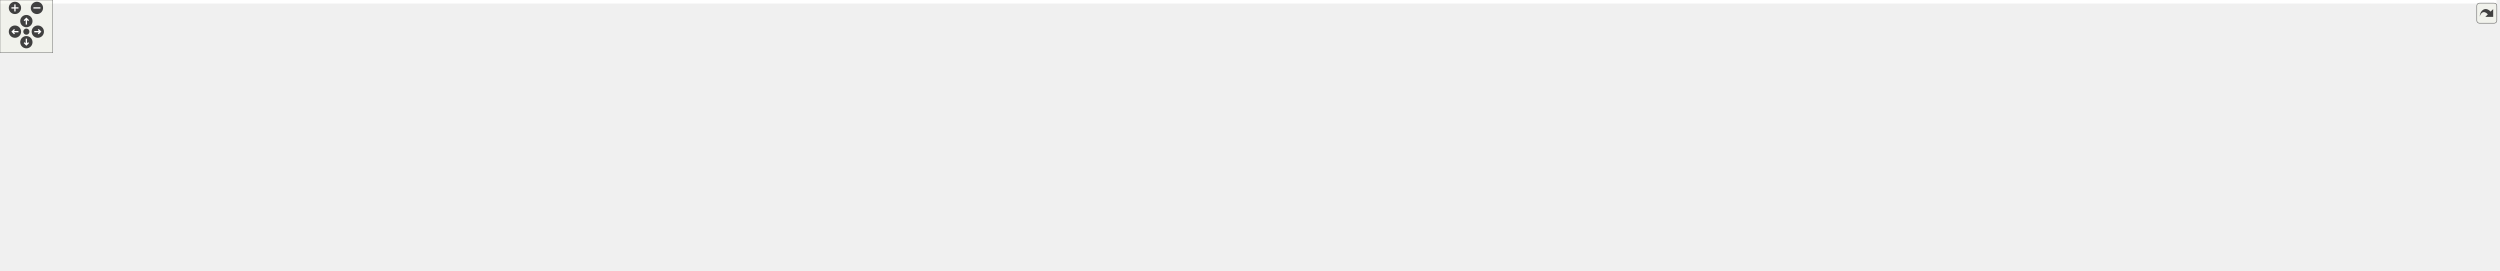
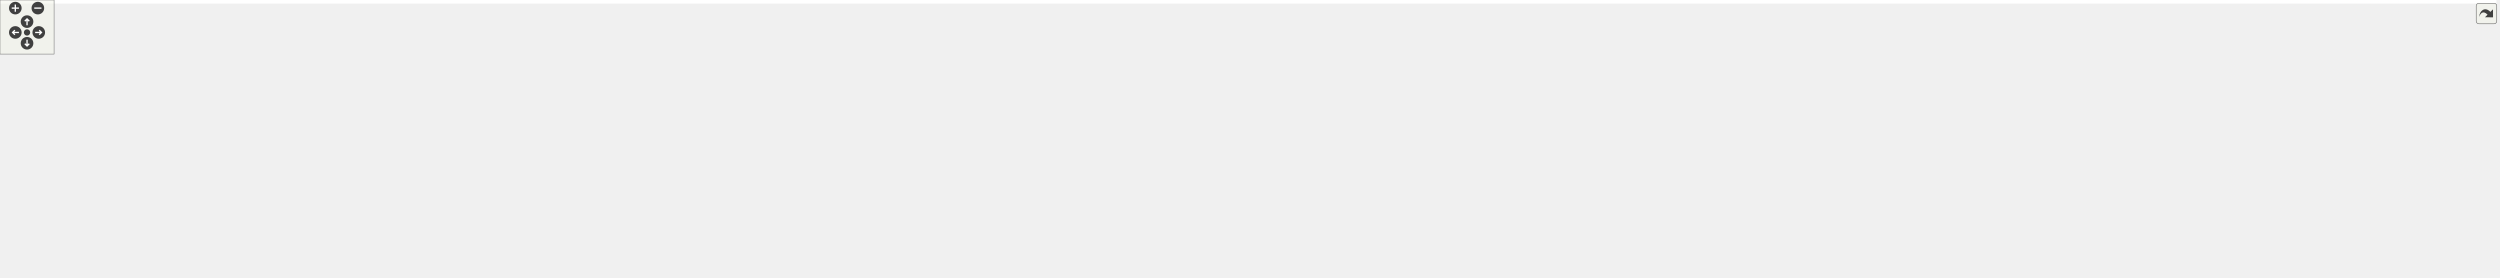
<svg xmlns="http://www.w3.org/2000/svg" xmlns:xlink="http://www.w3.org/1999/xlink" id="main" version="1.1" xml:space="preserve">
  <style type="text/css">
.edge:hover path { stroke: red; }
.edge:hover polygon { stroke: red; fill: red; }
</style>
  <defs>
    <circle id="rim" cx="0" cy="0" r="7" />
    <circle id="rim2" cx="0" cy="0" r="3.5" />
    <g id="zoomPlus">
      <use xlink:href="#rim" fill="#404040">
        <set attributeName="fill" to="#808080" begin="zoomplus.mouseover" end="zoomplus.mouseout" />
      </use>
      <path d="M-4,0h8M0,-4v8" fill="none" stroke="white" stroke-width="1.5" pointer-events="none" />
    </g>
    <g id="zoomMin">
      <use xlink:href="#rim" fill="#404040">
        <set attributeName="fill" to="#808080" begin="zoomminus.mouseover" end="zoomminus.mouseout" />
      </use>
      <path d="M-4,0h8" fill="none" stroke="white" stroke-width="1.5" pointer-events="none" />
    </g>
    <g id="dirArrow">
      <path fill="none" stroke="white" stroke-width="1.5" d="M0,-3.0v7 M-2.5,-0.5L0,-3.0L2.5,-0.5" />
    </g>
    <g id="resetDef">
      <use xlink:href="#rim2" fill="#404040">
        <set attributeName="fill" to="#808080" begin="reset.mouseover" end="reset.mouseout" />
      </use>
    </g>
  </defs>
  <svg id="graph" class="graph">
    <g id="viewport">
-       <polygon fill="white" stroke="none" points="-4,4 -4,-248 2840,-248 2840,4 -4,4" />
+       <polygon fill="white" stroke="none" points="-4,4 -4,-248 2769.79,-248 2769.79,4 -4,4" />
      <g id="node1" class="node">
-         <polygon fill="#bfbfbf" stroke="black" points="1361.5,-224.5 1361.5,-243.5 1458.5,-243.5 1458.5,-224.5 1361.5,-224.5" />
-         <text text-anchor="middle" x="1410" y="-231.5" font-family="Helvetica,sans-Serif" font-size="10.00">torcobservable.h</text>
+         <polygon fill="#bfbfbf" stroke="black" points="1468.5,-224.5 1468.5,-243.5 1565.5,-243.5 1565.5,-224.5 1468.5,-224.5" />
+         <text text-anchor="middle" x="1517" y="-231.5" font-family="Helvetica,sans-Serif" font-size="10.00">torcobservable.h</text>
      </g>
      <g id="node2" class="node">
        <g id="a_node2">
          <a xlink:href="../../dd/dbd/torclocalcontext_8h.html" target="_top" xlink:title="torclocalcontext.h">
-             <polygon fill="white" stroke="black" points="1298,-168.5 1298,-187.5 1400,-187.5 1400,-168.5 1298,-168.5" />
-             <text text-anchor="middle" x="1349" y="-175.5" font-family="Helvetica,sans-Serif" font-size="10.00">torclocalcontext.h</text>
+             <polygon fill="white" stroke="black" points="1405,-168.5 1405,-187.5 1507,-187.5 1507,-168.5 1405,-168.5" />
+             <text text-anchor="middle" x="1456" y="-175.5" font-family="Helvetica,sans-Serif" font-size="10.00">torclocalcontext.h</text>
          </a>
        </g>
      </g>
      <g id="edge1" class="edge">
-         <path fill="none" stroke="midnightblue" d="M1392.53,-217.537C1381.66,-207.909 1368.06,-195.869 1358.98,-187.834" />
-         <polygon fill="midnightblue" stroke="midnightblue" points="1390.39,-220.316 1400.2,-224.324 1395.03,-215.075 1390.39,-220.316" />
+         <path fill="none" stroke="midnightblue" d="M1499.53,-217.537C1488.66,-207.909 1475.06,-195.869 1465.98,-187.834" />
+         <polygon fill="midnightblue" stroke="midnightblue" points="1497.39,-220.316 1507.2,-224.324 1502.03,-215.075 1497.39,-220.316" />
      </g>
      <g id="node34" class="node">
        <g id="a_node34">
          <a xlink:href="../../d4/d74/torcobservable_8cpp.html" target="_top" xlink:title="torcobservable.cpp">
-             <polygon fill="white" stroke="black" points="1418,-168.5 1418,-187.5 1526,-187.5 1526,-168.5 1418,-168.5" />
-             <text text-anchor="middle" x="1472" y="-175.5" font-family="Helvetica,sans-Serif" font-size="10.00">torcobservable.cpp</text>
-           </a>
-         </g>
-       </g>
-       <g id="edge38" class="edge">
-         <path fill="none" stroke="midnightblue" d="M1427.75,-217.537C1438.81,-207.909 1452.63,-195.869 1461.86,-187.834" />
-         <polygon fill="midnightblue" stroke="midnightblue" points="1425.2,-215.117 1419.96,-224.324 1429.8,-220.395 1425.2,-215.117" />
+             <polygon fill="white" stroke="black" points="1525,-168.5 1525,-187.5 1633,-187.5 1633,-168.5 1525,-168.5" />
+             <text text-anchor="middle" x="1579" y="-175.5" font-family="Helvetica,sans-Serif" font-size="10.00">torcobservable.cpp</text>
+           </a>
+         </g>
+       </g>
+       <g id="edge40" class="edge">
+         <path fill="none" stroke="midnightblue" d="M1534.75,-217.537C1545.81,-207.909 1559.63,-195.869 1568.86,-187.834" />
+         <polygon fill="midnightblue" stroke="midnightblue" points="1532.2,-215.117 1526.96,-224.324 1536.8,-220.395 1532.2,-215.117" />
      </g>
      <g id="node3" class="node">
        <g id="a_node3">
          <a xlink:href="../../d3/d4a/torctimercontrol_8cpp.html" target="_top" xlink:title="torctimercontrol.cpp">
            <polygon fill="white" stroke="black" points="0,-112.5 0,-131.5 114,-131.5 114,-112.5 0,-112.5" />
            <text text-anchor="middle" x="57" y="-119.5" font-family="Helvetica,sans-Serif" font-size="10.00">torctimercontrol.cpp</text>
          </a>
        </g>
      </g>
      <g id="edge2" class="edge">
-         <path fill="none" stroke="midnightblue" d="M1287.76,-176.89C1108.38,-176.108 568.724,-170.476 123,-132 120.12,-131.751 117.172,-131.465 114.199,-131.152" />
-         <polygon fill="midnightblue" stroke="midnightblue" points="1287.78,-180.39 1297.79,-176.93 1287.81,-173.39 1287.78,-180.39" />
+         <path fill="none" stroke="midnightblue" d="M1394.68,-177.147C1205.16,-177.125 612.082,-173.493 123,-132 120.119,-131.756 117.172,-131.473 114.198,-131.162" />
+         <polygon fill="midnightblue" stroke="midnightblue" points="1394.73,-180.647 1404.73,-177.144 1394.73,-173.647 1394.73,-180.647" />
      </g>
      <g id="node4" class="node">
        <g id="a_node4">
          <a xlink:href="../../da/dcd/torctransitioncontrol_8cpp.html" target="_top" xlink:title="torctransitioncontrol.cpp">
            <polygon fill="white" stroke="black" points="132,-112.5 132,-131.5 266,-131.5 266,-112.5 132,-112.5" />
            <text text-anchor="middle" x="199" y="-119.5" font-family="Helvetica,sans-Serif" font-size="10.00">torctransitioncontrol.cpp</text>
          </a>
        </g>
      </g>
      <g id="edge3" class="edge">
-         <path fill="none" stroke="midnightblue" d="M1287.43,-176.021C1122.99,-173.06 659.977,-162.449 276,-132 272.78,-131.745 269.487,-131.458 266.163,-131.148" />
-         <polygon fill="midnightblue" stroke="midnightblue" points="1287.76,-179.527 1297.82,-176.205 1287.88,-172.528 1287.76,-179.527" />
+         <path fill="none" stroke="midnightblue" d="M1394.95,-176.391C1220.17,-174.277 702.955,-165.439 275,-132 272.086,-131.772 269.111,-131.517 266.108,-131.241" />
+         <polygon fill="midnightblue" stroke="midnightblue" points="1394.94,-179.891 1404.98,-176.509 1395.02,-172.891 1394.94,-179.891" />
      </g>
      <g id="node5" class="node">
        <g id="a_node5">
          <a xlink:href="../../d0/ddb/torcsysteminput_8cpp.html" target="_top" xlink:title="torcsysteminput.cpp">
            <polygon fill="white" stroke="black" points="284.5,-112.5 284.5,-131.5 399.5,-131.5 399.5,-112.5 284.5,-112.5" />
            <text text-anchor="middle" x="342" y="-119.5" font-family="Helvetica,sans-Serif" font-size="10.00">torcsysteminput.cpp</text>
          </a>
        </g>
      </g>
      <g id="edge4" class="edge">
-         <path fill="none" stroke="midnightblue" d="M1287.56,-175.88C1137.33,-172.745 739.505,-162.053 409,-132 405.961,-131.724 402.848,-131.411 399.708,-131.071" />
-         <polygon fill="midnightblue" stroke="midnightblue" points="1287.88,-179.387 1297.95,-176.093 1288.02,-172.389 1287.88,-179.387" />
+         <path fill="none" stroke="midnightblue" d="M1394.74,-176.304C1233.23,-174.049 782.516,-165.045 409,-132 405.96,-131.731 402.847,-131.424 399.706,-131.089" />
+         <polygon fill="midnightblue" stroke="midnightblue" points="1394.91,-179.806 1404.96,-176.443 1395.01,-172.807 1394.91,-179.806" />
      </g>
      <g id="node6" class="node">
        <g id="a_node6">
          <a xlink:href="../../d1/d5d/torcsystemnotification_8h.html" target="_top" xlink:title="torcsystemnotification.h">
            <polygon fill="white" stroke="black" points="418,-112.5 418,-131.5 550,-131.5 550,-112.5 418,-112.5" />
            <text text-anchor="middle" x="484" y="-119.5" font-family="Helvetica,sans-Serif" font-size="10.00">torcsystemnotification.h</text>
          </a>
        </g>
      </g>
      <g id="edge5" class="edge">
-         <path fill="none" stroke="midnightblue" d="M1287.31,-174.761C1154.25,-169.651 830.473,-155.706 560,-132 556.823,-131.722 553.574,-131.416 550.295,-131.092" />
-         <polygon fill="midnightblue" stroke="midnightblue" points="1287.56,-178.273 1297.69,-175.157 1287.83,-171.278 1287.56,-178.273" />
+         <path fill="none" stroke="midnightblue" d="M1394.79,-175.392C1249.53,-171.257 872.689,-158.657 559,-132 556.125,-131.756 553.191,-131.487 550.228,-131.2" />
+         <polygon fill="midnightblue" stroke="midnightblue" points="1394.75,-178.892 1404.84,-175.675 1394.95,-171.895 1394.75,-178.892" />
      </g>
      <g id="node8" class="node">
        <g id="a_node8">
          <a xlink:href="../../d6/d7a/server_2main_8cpp.html" target="_top" xlink:title="main.cpp">
            <polygon fill="white" stroke="black" points="568.5,-112.5 568.5,-131.5 629.5,-131.5 629.5,-112.5 568.5,-112.5" />
            <text text-anchor="middle" x="599" y="-119.5" font-family="Helvetica,sans-Serif" font-size="10.00">main.cpp</text>
          </a>
        </g>
      </g>
      <g id="edge7" class="edge">
-         <path fill="none" stroke="midnightblue" d="M1287.92,-176.371C1164.62,-174.39 877.434,-166.161 639,-132 636.041,-131.576 632.976,-131.049 629.919,-130.464" />
-         <polygon fill="midnightblue" stroke="midnightblue" points="1287.87,-179.871 1297.92,-176.524 1287.98,-172.872 1287.87,-179.871" />
+         <path fill="none" stroke="midnightblue" d="M1394.71,-177.213C1258.13,-176.905 918.664,-171.803 638,-132 635.248,-131.61 632.404,-131.122 629.564,-130.576" />
+         <polygon fill="midnightblue" stroke="midnightblue" points="1394.96,-180.713 1404.97,-177.228 1394.97,-173.713 1394.96,-180.713" />
      </g>
      <g id="node9" class="node">
        <g id="a_node9">
          <a xlink:href="../../d1/d81/torccentral_8cpp.html" target="_top" xlink:title="torccentral.cpp">
            <polygon fill="white" stroke="black" points="647.5,-112.5 647.5,-131.5 736.5,-131.5 736.5,-112.5 647.5,-112.5" />
            <text text-anchor="middle" x="692" y="-119.5" font-family="Helvetica,sans-Serif" font-size="10.00">torccentral.cpp</text>
          </a>
        </g>
      </g>
      <g id="edge8" class="edge">
-         <path fill="none" stroke="midnightblue" d="M1287.45,-174.252C1178.15,-168.962 943.142,-155.735 746,-132 742.98,-131.636 739.872,-131.223 736.744,-130.778" />
-         <polygon fill="midnightblue" stroke="midnightblue" points="1287.47,-177.757 1297.62,-174.74 1287.8,-170.765 1287.47,-177.757" />
+         <path fill="none" stroke="midnightblue" d="M1394.97,-175.297C1271.76,-171.381 984.594,-159.847 745,-132 742.311,-131.688 739.552,-131.33 736.772,-130.943" />
+         <polygon fill="midnightblue" stroke="midnightblue" points="1394.87,-178.795 1404.97,-175.609 1395.08,-171.798 1394.87,-178.795" />
      </g>
      <g id="node10" class="node">
        <g id="a_node10">
          <a xlink:href="../../d6/ddf/torcxsdtest_8cpp.html" target="_top" xlink:title="torcxsdtest.cpp">
            <polygon fill="white" stroke="black" points="754.5,-112.5 754.5,-131.5 845.5,-131.5 845.5,-112.5 754.5,-112.5" />
            <text text-anchor="middle" x="800" y="-119.5" font-family="Helvetica,sans-Serif" font-size="10.00">torcxsdtest.cpp</text>
          </a>
        </g>
      </g>
      <g id="edge9" class="edge">
-         <path fill="none" stroke="midnightblue" d="M1287.53,-172.817C1193.94,-166.129 1010.22,-151.744 855,-132 851.929,-131.609 848.766,-131.176 845.582,-130.716" />
-         <polygon fill="midnightblue" stroke="midnightblue" points="1287.44,-176.32 1297.67,-173.537 1287.94,-169.337 1287.44,-176.32" />
+         <path fill="none" stroke="midnightblue" d="M1394.66,-174.182C1285.74,-168.783 1051.52,-155.391 855,-132 851.926,-131.634 848.76,-131.219 845.575,-130.773" />
+         <polygon fill="midnightblue" stroke="midnightblue" points="1394.64,-177.685 1404.8,-174.68 1394.98,-170.694 1394.64,-177.685" />
      </g>
      <g id="node11" class="node">
        <g id="a_node11">
          <a xlink:href="../../dd/dbf/testtorclocalcontext_8cpp.html" target="_top" xlink:title="testtorclocalcontext.cpp">
            <polygon fill="white" stroke="black" points="864,-112.5 864,-131.5 996,-131.5 996,-112.5 864,-112.5" />
            <text text-anchor="middle" x="930" y="-119.5" font-family="Helvetica,sans-Serif" font-size="10.00">testtorclocalcontext.cpp</text>
          </a>
        </g>
      </g>
      <g id="edge10" class="edge">
-         <path fill="none" stroke="midnightblue" d="M1287.49,-169.073C1209.71,-159.048 1076.3,-141.855 996.305,-131.545" />
-         <polygon fill="midnightblue" stroke="midnightblue" points="1287.26,-172.572 1297.62,-170.379 1288.15,-165.629 1287.26,-172.572" />
+         <path fill="none" stroke="midnightblue" d="M1394.7,-171.04C1308.71,-162.627 1147.38,-146.658 1010,-132 1005.55,-131.526 1000.97,-131.029 996.348,-130.523" />
+         <polygon fill="midnightblue" stroke="midnightblue" points="1394.52,-174.538 1404.81,-172.028 1395.2,-167.571 1394.52,-174.538" />
      </g>
      <g id="node12" class="node">
        <g id="a_node12">
          <a xlink:href="../../de/dc5/torchttpserver_8cpp.html" target="_top" xlink:title="torchttpserver.cpp">
-             <polygon fill="white" stroke="black" points="972,-0.5 972,-19.5 1076,-19.5 1076,-0.5 972,-0.5" />
-             <text text-anchor="middle" x="1024" y="-7.5" font-family="Helvetica,sans-Serif" font-size="10.00">torchttpserver.cpp</text>
+             <polygon fill="white" stroke="black" points="1661,-0.5 1661,-19.5 1765,-19.5 1765,-0.5 1661,-0.5" />
+             <text text-anchor="middle" x="1713" y="-7.5" font-family="Helvetica,sans-Serif" font-size="10.00">torchttpserver.cpp</text>
          </a>
        </g>
      </g>
      <g id="edge11" class="edge">
-         <path fill="none" stroke="midnightblue" d="M1287.46,-174.23C1215.34,-169.789 1101.52,-158.676 1069,-132 1033.3,-102.716 1025.92,-42.211 1024.39,-19.693" />
-         <polygon fill="midnightblue" stroke="midnightblue" points="1287.6,-177.744 1297.79,-174.838 1288.01,-170.756 1287.6,-177.744" />
+         <path fill="none" stroke="midnightblue" d="M1394.69,-176.245C1275.78,-173.66 1029.04,-162.254 1072,-112 1147.94,-23.152 1521.9,-11.979 1660.87,-10.935" />
+         <polygon fill="midnightblue" stroke="midnightblue" points="1394.69,-179.745 1404.76,-176.449 1394.83,-172.747 1394.69,-179.745" />
      </g>
      <g id="node13" class="node">
        <g id="a_node13">
          <a xlink:href="../../da/d1a/torchttpservices_8cpp.html" target="_top" xlink:title="torchttpservices.cpp">
-             <polygon fill="white" stroke="black" points="1362,-112.5 1362,-131.5 1476,-131.5 1476,-112.5 1362,-112.5" />
-             <text text-anchor="middle" x="1419" y="-119.5" font-family="Helvetica,sans-Serif" font-size="10.00">torchttpservices.cpp</text>
+             <polygon fill="white" stroke="black" points="1437,-56.5 1437,-75.5 1551,-75.5 1551,-56.5 1437,-56.5" />
+             <text text-anchor="middle" x="1494" y="-63.5" font-family="Helvetica,sans-Serif" font-size="10.00">torchttpservices.cpp</text>
          </a>
        </g>
      </g>
      <g id="edge12" class="edge">
-         <path fill="none" stroke="midnightblue" d="M1368.31,-162.101C1380.91,-152.382 1396.93,-140.027 1407.55,-131.834" />
-         <polygon fill="midnightblue" stroke="midnightblue" points="1366.03,-159.445 1360.25,-168.324 1370.3,-164.987 1366.03,-159.445" />
+         <path fill="none" stroke="midnightblue" d="M1394.71,-175.849C1277.76,-172.552 1038.01,-159.925 1081,-112 1104.33,-85.993 1328.91,-73.576 1436.75,-69.075" />
+         <polygon fill="midnightblue" stroke="midnightblue" points="1394.86,-179.354 1404.95,-176.123 1395.05,-172.357 1394.86,-179.354" />
      </g>
      <g id="node14" class="node">
        <g id="a_node14">
          <a xlink:href="../../df/d2a/torcpowerosx_8cpp.html" target="_top" xlink:title="torcpowerosx.cpp">
-             <polygon fill="white" stroke="black" points="1494.5,-112.5 1494.5,-131.5 1595.5,-131.5 1595.5,-112.5 1494.5,-112.5" />
-             <text text-anchor="middle" x="1545" y="-119.5" font-family="Helvetica,sans-Serif" font-size="10.00">torcpowerosx.cpp</text>
+             <polygon fill="white" stroke="black" points="1090.5,-112.5 1090.5,-131.5 1191.5,-131.5 1191.5,-112.5 1090.5,-112.5" />
+             <text text-anchor="middle" x="1141" y="-119.5" font-family="Helvetica,sans-Serif" font-size="10.00">torcpowerosx.cpp</text>
          </a>
        </g>
      </g>
      <g id="edge13" class="edge">
-         <path fill="none" stroke="midnightblue" d="M1390.02,-165.699C1427.01,-155.507 1480.6,-140.743 1514.09,-131.516" />
-         <polygon fill="midnightblue" stroke="midnightblue" points="1388.77,-162.413 1380.06,-168.444 1390.63,-169.162 1388.77,-162.413" />
+         <path fill="none" stroke="midnightblue" d="M1396.08,-166.727C1336.55,-156.523 1246.34,-141.058 1190.68,-131.516" />
+         <polygon fill="midnightblue" stroke="midnightblue" points="1395.64,-170.203 1406.09,-168.444 1396.82,-163.304 1395.64,-170.203" />
      </g>
      <g id="node15" class="node">
        <g id="a_node15">
          <a xlink:href="../../d7/d74/torcrunlooposx_8cpp.html" target="_top" xlink:title="torcrunlooposx.cpp">
-             <polygon fill="white" stroke="black" points="1614,-112.5 1614,-131.5 1722,-131.5 1722,-112.5 1614,-112.5" />
-             <text text-anchor="middle" x="1668" y="-119.5" font-family="Helvetica,sans-Serif" font-size="10.00">torcrunlooposx.cpp</text>
+             <polygon fill="white" stroke="black" points="1210,-112.5 1210,-131.5 1318,-131.5 1318,-112.5 1210,-112.5" />
+             <text text-anchor="middle" x="1264" y="-119.5" font-family="Helvetica,sans-Serif" font-size="10.00">torcrunlooposx.cpp</text>
          </a>
        </g>
      </g>
      <g id="edge14" class="edge">
-         <path fill="none" stroke="midnightblue" d="M1409.68,-166.727C1469.97,-156.523 1561.32,-141.058 1617.69,-131.516" />
-         <polygon fill="midnightblue" stroke="midnightblue" points="1408.82,-163.324 1399.55,-168.444 1409.99,-170.225 1408.82,-163.324" />
+         <path fill="none" stroke="midnightblue" d="M1415.82,-165.699C1379.58,-155.507 1327.09,-140.743 1294.28,-131.516" />
+         <polygon fill="midnightblue" stroke="midnightblue" points="1415,-169.105 1425.58,-168.444 1416.9,-162.367 1415,-169.105" />
      </g>
      <g id="node16" class="node">
        <g id="a_node16">
          <a xlink:href="../../d5/d95/torcadminthread_8cpp.html" target="_top" xlink:title="torcadminthread.cpp">
-             <polygon fill="white" stroke="black" points="1740.5,-112.5 1740.5,-131.5 1857.5,-131.5 1857.5,-112.5 1740.5,-112.5" />
-             <text text-anchor="middle" x="1799" y="-119.5" font-family="Helvetica,sans-Serif" font-size="10.00">torcadminthread.cpp</text>
+             <polygon fill="white" stroke="black" points="1336.5,-112.5 1336.5,-131.5 1453.5,-131.5 1453.5,-112.5 1336.5,-112.5" />
+             <text text-anchor="middle" x="1395" y="-119.5" font-family="Helvetica,sans-Serif" font-size="10.00">torcadminthread.cpp</text>
          </a>
        </g>
      </g>
      <g id="edge15" class="edge">
-         <path fill="none" stroke="midnightblue" d="M1410.1,-167.899C1553.47,-149.313 1591.27,-149.056 1731,-132 1734.07,-131.625 1737.22,-131.233 1740.4,-130.832" />
-         <polygon fill="midnightblue" stroke="midnightblue" points="1409.51,-164.446 1400.04,-169.21 1410.41,-171.388 1409.51,-164.446" />
+         <path fill="none" stroke="midnightblue" d="M1438.53,-161.537C1427.66,-151.909 1414.06,-139.869 1404.98,-131.834" />
+         <polygon fill="midnightblue" stroke="midnightblue" points="1436.39,-164.316 1446.2,-168.324 1441.03,-159.075 1436.39,-164.316" />
      </g>
      <g id="node17" class="node">
        <g id="a_node17">
          <a xlink:href="../../dc/d96/torcbonjour_8cpp.html" target="_top" xlink:title="torcbonjour.cpp">
-             <polygon fill="white" stroke="black" points="1875.5,-112.5 1875.5,-131.5 1966.5,-131.5 1966.5,-112.5 1875.5,-112.5" />
-             <text text-anchor="middle" x="1921" y="-119.5" font-family="Helvetica,sans-Serif" font-size="10.00">torcbonjour.cpp</text>
+             <polygon fill="white" stroke="black" points="1471.5,-112.5 1471.5,-131.5 1562.5,-131.5 1562.5,-112.5 1471.5,-112.5" />
+             <text text-anchor="middle" x="1517" y="-119.5" font-family="Helvetica,sans-Serif" font-size="10.00">torcbonjour.cpp</text>
          </a>
        </g>
      </g>
      <g id="edge16" class="edge">
-         <path fill="none" stroke="midnightblue" d="M1410.15,-167.951C1613.6,-145.217 1667.59,-156.407 1867,-132 1869.74,-131.665 1872.54,-131.291 1875.38,-130.89" />
-         <polygon fill="midnightblue" stroke="midnightblue" points="1409.57,-164.493 1400.03,-169.095 1410.36,-171.449 1409.57,-164.493" />
+         <path fill="none" stroke="midnightblue" d="M1473.47,-161.537C1484.34,-151.909 1497.94,-139.869 1507.02,-131.834" />
+         <polygon fill="midnightblue" stroke="midnightblue" points="1470.97,-159.075 1465.8,-168.324 1475.61,-164.316 1470.97,-159.075" />
      </g>
      <g id="node18" class="node">
        <g id="a_node18">
          <a xlink:href="../../d3/df3/torclanguage_8cpp.html" target="_top" xlink:title="torclanguage.cpp">
-             <polygon fill="white" stroke="black" points="1985,-112.5 1985,-131.5 2085,-131.5 2085,-112.5 1985,-112.5" />
-             <text text-anchor="middle" x="2035" y="-119.5" font-family="Helvetica,sans-Serif" font-size="10.00">torclanguage.cpp</text>
+             <polygon fill="white" stroke="black" points="1581,-112.5 1581,-131.5 1681,-131.5 1681,-112.5 1581,-112.5" />
+             <text text-anchor="middle" x="1631" y="-119.5" font-family="Helvetica,sans-Serif" font-size="10.00">torclanguage.cpp</text>
          </a>
        </g>
      </g>
      <g id="edge17" class="edge">
-         <path fill="none" stroke="midnightblue" d="M1410.21,-167.967C1661.83,-141.709 1728.26,-158.708 1976,-132 1978.88,-131.689 1981.84,-131.338 1984.83,-130.961" />
-         <polygon fill="midnightblue" stroke="midnightblue" points="1409.6,-164.512 1400.02,-169.043 1410.34,-171.473 1409.6,-164.512" />
+         <path fill="none" stroke="midnightblue" d="M1493.47,-165.436C1526.47,-155.255 1573.76,-140.664 1603.4,-131.516" />
+         <polygon fill="midnightblue" stroke="midnightblue" points="1492.25,-162.151 1483.73,-168.444 1494.32,-168.839 1492.25,-162.151" />
      </g>
      <g id="node19" class="node">
        <g id="a_node19">
          <a xlink:href="../../da/d67/torclocalcontext_8cpp.html" target="_top" xlink:title="torclocalcontext.cpp">
-             <polygon fill="white" stroke="black" points="2103.5,-112.5 2103.5,-131.5 2216.5,-131.5 2216.5,-112.5 2103.5,-112.5" />
-             <text text-anchor="middle" x="2160" y="-119.5" font-family="Helvetica,sans-Serif" font-size="10.00">torclocalcontext.cpp</text>
+             <polygon fill="white" stroke="black" points="1699.5,-112.5 1699.5,-131.5 1812.5,-131.5 1812.5,-112.5 1699.5,-112.5" />
+             <text text-anchor="middle" x="1756" y="-119.5" font-family="Helvetica,sans-Serif" font-size="10.00">torclocalcontext.cpp</text>
          </a>
        </g>
      </g>
      <g id="edge18" class="edge">
-         <path fill="none" stroke="midnightblue" d="M1410,-168.004C1714.03,-137.846 1793.74,-160.313 2094,-132 2096.99,-131.718 2100.06,-131.4 2103.15,-131.057" />
-         <polygon fill="midnightblue" stroke="midnightblue" points="1409.62,-164.525 1400.02,-169.005 1410.32,-171.49 1409.62,-164.525" />
+         <path fill="none" stroke="midnightblue" d="M1513.42,-166.664C1570.12,-156.459 1655.79,-141.039 1708.69,-131.516" />
+         <polygon fill="midnightblue" stroke="midnightblue" points="1512.76,-163.227 1503.54,-168.444 1514,-170.117 1512.76,-163.227" />
      </g>
      <g id="node20" class="node">
        <g id="a_node20">
          <a xlink:href="../../da/d9c/torcnetwork_8cpp.html" target="_top" xlink:title="torcnetwork.cpp">
-             <polygon fill="white" stroke="black" points="2234.5,-112.5 2234.5,-131.5 2327.5,-131.5 2327.5,-112.5 2234.5,-112.5" />
-             <text text-anchor="middle" x="2281" y="-119.5" font-family="Helvetica,sans-Serif" font-size="10.00">torcnetwork.cpp</text>
+             <polygon fill="white" stroke="black" points="1830.5,-112.5 1830.5,-131.5 1923.5,-131.5 1923.5,-112.5 1830.5,-112.5" />
+             <text text-anchor="middle" x="1877" y="-119.5" font-family="Helvetica,sans-Serif" font-size="10.00">torcnetwork.cpp</text>
          </a>
        </g>
      </g>
      <g id="edge19" class="edge">
-         <path fill="none" stroke="midnightblue" d="M1410,-168.018C1772.49,-133.646 1867.73,-169.075 2226,-132 2228.69,-131.721 2231.46,-131.396 2234.24,-131.037" />
-         <polygon fill="midnightblue" stroke="midnightblue" points="1409.64,-164.536 1400.02,-168.975 1410.31,-171.504 1409.64,-164.536" />
+         <path fill="none" stroke="midnightblue" d="M1517.04,-167.9C1653.41,-149.887 1689.57,-150.615 1822,-132 1824.68,-131.623 1827.44,-131.221 1830.21,-130.803" />
+         <polygon fill="midnightblue" stroke="midnightblue" points="1516.5,-164.442 1507.05,-169.23 1517.42,-171.38 1516.5,-164.442" />
      </g>
      <g id="node21" class="node">
        <g id="a_node21">
-           <a xlink:href="../../dd/d1e/torcupnp_8h.html" target="_top" xlink:title="torcupnp.h">
-             <polygon fill="white" stroke="black" points="1090,-112.5 1090,-131.5 1158,-131.5 1158,-112.5 1090,-112.5" />
-             <text text-anchor="middle" x="1124" y="-119.5" font-family="Helvetica,sans-Serif" font-size="10.00">torcupnp.h</text>
+           <a xlink:href="../../d5/d9a/torcnetworkedcontext_8h.html" target="_top" xlink:title="torcnetworkedcontext.h">
+             <polygon fill="white" stroke="black" points="1942,-112.5 1942,-131.5 2072,-131.5 2072,-112.5 1942,-112.5" />
+             <text text-anchor="middle" x="2007" y="-119.5" font-family="Helvetica,sans-Serif" font-size="10.00">torcnetworkedcontext.h</text>
          </a>
        </g>
      </g>
      <g id="edge20" class="edge">
-         <path fill="none" stroke="midnightblue" d="M1303.41,-166.059C1260.37,-155.728 1196.79,-140.47 1158.01,-131.163" />
-         <polygon fill="midnightblue" stroke="midnightblue" points="1302.81,-169.513 1313.35,-168.444 1304.44,-162.706 1302.81,-169.513" />
-       </g>
-       <g id="node23" class="node">
-         <g id="a_node23">
-           <a xlink:href="../../d9/de1/torcssdp_8cpp.html" target="_top" xlink:title="torcssdp.cpp">
-             <polygon fill="white" stroke="black" points="1094,-0.5 1094,-19.5 1172,-19.5 1172,-0.5 1094,-0.5" />
-             <text text-anchor="middle" x="1133" y="-7.5" font-family="Helvetica,sans-Serif" font-size="10.00">torcssdp.cpp</text>
-           </a>
-         </g>
-       </g>
-       <g id="edge36" class="edge">
-         <path fill="none" stroke="midnightblue" d="M1287.82,-175.562C1217.06,-172.456 1106.96,-162.681 1081,-132 1074.16,-123.92 1064.35,-94.207 1082,-56 1089.33,-40.136 1105.23,-27.574 1117.34,-19.799" />
-         <polygon fill="midnightblue" stroke="midnightblue" points="1287.82,-179.065 1297.96,-175.974 1288.11,-172.071 1287.82,-179.065" />
+         <path fill="none" stroke="midnightblue" d="M1517.11,-167.939C1702.44,-146.362 1751.23,-150.894 1933,-132 1935.83,-131.706 1938.72,-131.395 1941.64,-131.074" />
+         <polygon fill="midnightblue" stroke="midnightblue" points="1516.56,-164.48 1507.03,-169.122 1517.37,-171.432 1516.56,-164.48" />
+       </g>
+       <g id="node24" class="node">
+         <g id="a_node24">
+           <a xlink:href="../../d2/da7/torcpower_8cpp.html" target="_top" xlink:title="torcpower.cpp">
+             <polygon fill="white" stroke="black" points="2090.5,-112.5 2090.5,-131.5 2173.5,-131.5 2173.5,-112.5 2090.5,-112.5" />
+             <text text-anchor="middle" x="2132" y="-119.5" font-family="Helvetica,sans-Serif" font-size="10.00">torcpower.cpp</text>
+           </a>
+         </g>
+       </g>
+       <g id="edge23" class="edge">
+         <path fill="none" stroke="midnightblue" d="M1517.18,-167.972C1767.95,-141.847 1834.46,-161.516 2081,-132 2084.04,-131.637 2087.16,-131.211 2090.31,-130.746" />
+         <polygon fill="midnightblue" stroke="midnightblue" points="1516.6,-164.513 1507.03,-169.044 1517.34,-171.474 1516.6,-164.513" />
+       </g>
+       <g id="node25" class="node">
+         <g id="a_node25">
+           <a xlink:href="../../d8/d8c/torcqthread_8cpp.html" target="_top" xlink:title="torcqthread.cpp">
+             <polygon fill="white" stroke="black" points="2191.5,-112.5 2191.5,-131.5 2284.5,-131.5 2284.5,-112.5 2191.5,-112.5" />
+             <text text-anchor="middle" x="2238" y="-119.5" font-family="Helvetica,sans-Serif" font-size="10.00">torcqthread.cpp</text>
+           </a>
+         </g>
+       </g>
+       <g id="edge24" class="edge">
+         <path fill="none" stroke="midnightblue" d="M1517.19,-167.985C1813.1,-138.525 1891.17,-163.658 2183,-132 2185.69,-131.708 2188.46,-131.372 2191.24,-131.005" />
+         <polygon fill="midnightblue" stroke="midnightblue" points="1516.62,-164.524 1507.02,-169.01 1517.32,-171.489 1516.62,-164.524" />
      </g>
      <g id="node26" class="node">
        <g id="a_node26">
-           <a xlink:href="../../d9/db2/torcupnpcontent_8cpp.html" target="_top" xlink:title="torcupnpcontent.cpp">
-             <polygon fill="white" stroke="black" points="1312,-56.5 1312,-75.5 1428,-75.5 1428,-56.5 1312,-56.5" />
-             <text text-anchor="middle" x="1370" y="-63.5" font-family="Helvetica,sans-Serif" font-size="10.00">torcupnpcontent.cpp</text>
-           </a>
-         </g>
-       </g>
-       <g id="edge37" class="edge">
-         <path fill="none" stroke="midnightblue" d="M1287.68,-170.454C1237.65,-162.553 1179.14,-145.852 1205,-112 1218.11,-94.834 1269.62,-82.644 1311.64,-75.32" />
-         <polygon fill="midnightblue" stroke="midnightblue" points="1287.47,-173.96 1297.87,-171.964 1288.49,-167.036 1287.47,-173.96" />
+           <a xlink:href="../../de/d3c/torcsetting_8cpp.html" target="_top" xlink:title="torcsetting.cpp">
+             <polygon fill="white" stroke="black" points="2302.5,-112.5 2302.5,-131.5 2391.5,-131.5 2391.5,-112.5 2302.5,-112.5" />
+             <text text-anchor="middle" x="2347" y="-119.5" font-family="Helvetica,sans-Serif" font-size="10.00">torcsetting.cpp</text>
+           </a>
+         </g>
+       </g>
+       <g id="edge25" class="edge">
+         <path fill="none" stroke="midnightblue" d="M1517.04,-168.011C1862.23,-134.937 1953.12,-168.691 2294,-132 2296.69,-131.71 2299.45,-131.371 2302.23,-130.996" />
+         <polygon fill="midnightblue" stroke="midnightblue" points="1516.63,-164.534 1507.02,-168.983 1517.31,-171.501 1516.63,-164.534" />
      </g>
      <g id="node27" class="node">
        <g id="a_node27">
-           <a xlink:href="../../d5/d9a/torcnetworkedcontext_8h.html" target="_top" xlink:title="torcnetworkedcontext.h">
-             <polygon fill="white" stroke="black" points="1214,-112.5 1214,-131.5 1344,-131.5 1344,-112.5 1214,-112.5" />
-             <text text-anchor="middle" x="1279" y="-119.5" font-family="Helvetica,sans-Serif" font-size="10.00">torcnetworkedcontext.h</text>
-           </a>
-         </g>
-       </g>
-       <g id="edge28" class="edge">
-         <path fill="none" stroke="midnightblue" d="M1329.69,-162.101C1317.09,-152.382 1301.07,-140.027 1290.45,-131.834" />
-         <polygon fill="midnightblue" stroke="midnightblue" points="1327.7,-164.987 1337.75,-168.324 1331.97,-159.445 1327.7,-164.987" />
+           <a xlink:href="../../d8/d51/torctime_8cpp.html" target="_top" xlink:title="torctime.cpp">
+             <polygon fill="white" stroke="black" points="2409.5,-112.5 2409.5,-131.5 2486.5,-131.5 2486.5,-112.5 2409.5,-112.5" />
+             <text text-anchor="middle" x="2448" y="-119.5" font-family="Helvetica,sans-Serif" font-size="10.00">torctime.cpp</text>
+           </a>
+         </g>
+       </g>
+       <g id="edge26" class="edge">
+         <path fill="none" stroke="midnightblue" d="M1517.23,-168.002C1909.66,-131.534 2013.28,-176.757 2401,-132 2403.72,-131.686 2406.53,-131.303 2409.34,-130.874" />
+         <polygon fill="midnightblue" stroke="midnightblue" points="1516.64,-164.542 1507.02,-168.964 1517.3,-171.511 1516.64,-164.542" />
+       </g>
+       <g id="node28" class="node">
+         <g id="a_node28">
+           <a xlink:href="../../d5/d2f/torcuser_8cpp.html" target="_top" xlink:title="torcuser.cpp">
+             <polygon fill="white" stroke="black" points="2505,-112.5 2505,-131.5 2581,-131.5 2581,-112.5 2505,-112.5" />
+             <text text-anchor="middle" x="2543" y="-119.5" font-family="Helvetica,sans-Serif" font-size="10.00">torcuser.cpp</text>
+           </a>
+         </g>
+       </g>
+       <g id="edge27" class="edge">
+         <path fill="none" stroke="midnightblue" d="M1517.02,-168.027C1951.7,-128.414 2066.21,-180.756 2496,-132 2498.89,-131.672 2501.87,-131.266 2504.86,-130.809" />
+         <polygon fill="midnightblue" stroke="midnightblue" points="1516.65,-164.546 1507.02,-168.95 1517.29,-171.517 1516.65,-164.546" />
      </g>
      <g id="node29" class="node">
        <g id="a_node29">
-           <a xlink:href="../../d2/da7/torcpower_8cpp.html" target="_top" xlink:title="torcpower.cpp">
-             <polygon fill="white" stroke="black" points="2345.5,-112.5 2345.5,-131.5 2428.5,-131.5 2428.5,-112.5 2345.5,-112.5" />
-             <text text-anchor="middle" x="2387" y="-119.5" font-family="Helvetica,sans-Serif" font-size="10.00">torcpower.cpp</text>
-           </a>
-         </g>
-       </g>
-       <g id="edge31" class="edge">
-         <path fill="none" stroke="midnightblue" d="M1410.11,-168.016C1821.68,-130.084 1929.98,-176.309 2337,-132 2339.72,-131.704 2342.51,-131.348 2345.32,-130.95" />
-         <polygon fill="midnightblue" stroke="midnightblue" points="1409.65,-164.543 1400.02,-168.957 1410.3,-171.513 1409.65,-164.543" />
+           <a xlink:href="../../d9/de1/torcssdp_8cpp.html" target="_top" xlink:title="torcssdp.cpp">
+             <polygon fill="white" stroke="black" points="2472,-0.5 2472,-19.5 2550,-19.5 2550,-0.5 2472,-0.5" />
+             <text text-anchor="middle" x="2511" y="-7.5" font-family="Helvetica,sans-Serif" font-size="10.00">torcssdp.cpp</text>
+           </a>
+         </g>
+       </g>
+       <g id="edge28" class="edge">
+         <path fill="none" stroke="midnightblue" d="M1517.09,-168.159C1686.1,-157.199 2576.2,-178.062 2696,-132 2731.91,-118.194 2745.84,-110.91 2762,-76 2765.73,-67.934 2767.7,-62.818 2762,-56 2735.44,-24.253 2613.75,-14.875 2550.08,-12.126" />
+         <polygon fill="midnightblue" stroke="midnightblue" points="1516.72,-164.677 1507.01,-168.928 1517.25,-171.657 1516.72,-164.677" />
      </g>
      <g id="node30" class="node">
        <g id="a_node30">
-           <a xlink:href="../../d8/d8c/torcqthread_8cpp.html" target="_top" xlink:title="torcqthread.cpp">
-             <polygon fill="white" stroke="black" points="2446.5,-112.5 2446.5,-131.5 2539.5,-131.5 2539.5,-112.5 2446.5,-112.5" />
-             <text text-anchor="middle" x="2493" y="-119.5" font-family="Helvetica,sans-Serif" font-size="10.00">torcqthread.cpp</text>
-           </a>
-         </g>
-       </g>
-       <g id="edge32" class="edge">
-         <path fill="none" stroke="midnightblue" d="M1410.17,-168.015C1866.43,-126.733 1985.94,-176.711 2438,-132 2440.7,-131.733 2443.46,-131.417 2446.25,-131.066" />
-         <polygon fill="midnightblue" stroke="midnightblue" points="1409.65,-164.547 1400.02,-168.944 1410.29,-171.518 1409.65,-164.547" />
-       </g>
-       <g id="node31" class="node">
-         <g id="a_node31">
-           <a xlink:href="../../de/d3c/torcsetting_8cpp.html" target="_top" xlink:title="torcsetting.cpp">
-             <polygon fill="white" stroke="black" points="2557.5,-112.5 2557.5,-131.5 2646.5,-131.5 2646.5,-112.5 2557.5,-112.5" />
-             <text text-anchor="middle" x="2602" y="-119.5" font-family="Helvetica,sans-Serif" font-size="10.00">torcsetting.cpp</text>
-           </a>
-         </g>
-       </g>
-       <g id="edge33" class="edge">
-         <path fill="none" stroke="midnightblue" d="M1410.13,-168.024C1915.6,-123.112 2047.93,-182.218 2549,-132 2551.69,-131.73 2554.46,-131.406 2557.24,-131.043" />
-         <polygon fill="midnightblue" stroke="midnightblue" points="1409.66,-164.552 1400.01,-168.932 1410.29,-171.524 1409.66,-164.552" />
-       </g>
-       <g id="node32" class="node">
-         <g id="a_node32">
-           <a xlink:href="../../d8/d51/torctime_8cpp.html" target="_top" xlink:title="torctime.cpp">
-             <polygon fill="white" stroke="black" points="2664.5,-112.5 2664.5,-131.5 2741.5,-131.5 2741.5,-112.5 2664.5,-112.5" />
-             <text text-anchor="middle" x="2703" y="-119.5" font-family="Helvetica,sans-Serif" font-size="10.00">torctime.cpp</text>
-           </a>
-         </g>
-       </g>
-       <g id="edge34" class="edge">
-         <path fill="none" stroke="midnightblue" d="M1410.24,-168.018C1963.03,-119.68 2108.2,-191.964 2656,-132 2658.73,-131.702 2661.53,-131.331 2664.35,-130.911" />
-         <polygon fill="midnightblue" stroke="midnightblue" points="1409.67,-164.555 1400.01,-168.922 1410.28,-171.528 1409.67,-164.555" />
+           <a xlink:href="../../dd/d1e/torcupnp_8h.html" target="_top" xlink:title="torcupnp.h">
+             <polygon fill="white" stroke="black" points="2599,-112.5 2599,-131.5 2667,-131.5 2667,-112.5 2599,-112.5" />
+             <text text-anchor="middle" x="2633" y="-119.5" font-family="Helvetica,sans-Serif" font-size="10.00">torcupnp.h</text>
+           </a>
+         </g>
+       </g>
+       <g id="edge29" class="edge">
+         <path fill="none" stroke="midnightblue" d="M1517.25,-168.011C1993.39,-125.413 2119.19,-188.73 2590,-132 2592.88,-131.653 2595.85,-131.211 2598.82,-130.71" />
+         <polygon fill="midnightblue" stroke="midnightblue" points="1516.66,-164.551 1507.01,-168.939 1517.29,-171.522 1516.66,-164.551" />
      </g>
      <g id="node33" class="node">
        <g id="a_node33">
-           <a xlink:href="../../d5/d2f/torcuser_8cpp.html" target="_top" xlink:title="torcuser.cpp">
-             <polygon fill="white" stroke="black" points="2760,-112.5 2760,-131.5 2836,-131.5 2836,-112.5 2760,-112.5" />
-             <text text-anchor="middle" x="2798" y="-119.5" font-family="Helvetica,sans-Serif" font-size="10.00">torcuser.cpp</text>
-           </a>
-         </g>
-       </g>
-       <g id="edge35" class="edge">
-         <path fill="none" stroke="midnightblue" d="M1410.13,-168.031C2005.11,-116.55 2161.15,-195.958 2751,-132 2753.89,-131.687 2756.87,-131.291 2759.86,-130.84" />
-         <polygon fill="midnightblue" stroke="midnightblue" points="1409.67,-164.558 1400.01,-168.915 1410.28,-171.531 1409.67,-164.558" />
+           <a xlink:href="../../d9/db2/torcupnpcontent_8cpp.html" target="_top" xlink:title="torcupnpcontent.cpp">
+             <polygon fill="white" stroke="black" points="2637,-56.5 2637,-75.5 2753,-75.5 2753,-56.5 2637,-56.5" />
+             <text text-anchor="middle" x="2695" y="-63.5" font-family="Helvetica,sans-Serif" font-size="10.00">torcupnpcontent.cpp</text>
+           </a>
+         </g>
+       </g>
+       <g id="edge39" class="edge">
+         <path fill="none" stroke="midnightblue" d="M1517.05,-168.328C1646.52,-162.754 2626.66,-170.194 2676,-132 2693.29,-118.615 2695.49,-90.367 2695.39,-75.92" />
+         <polygon fill="midnightblue" stroke="midnightblue" points="1516.79,-164.837 1507.01,-168.93 1517.21,-171.825 1516.79,-164.837" />
      </g>
      <g id="node7" class="node">
        <g id="a_node7">
          <a xlink:href="../../d8/de9/torcsystemnotification_8cpp.html" target="_top" xlink:title="torcsystemnotification.cpp">
            <polygon fill="white" stroke="black" points="412.5,-56.5 412.5,-75.5 555.5,-75.5 555.5,-56.5 412.5,-56.5" />
            <text text-anchor="middle" x="484" y="-63.5" font-family="Helvetica,sans-Serif" font-size="10.00">torcsystemnotification.cpp</text>
          </a>
        </g>
      </g>
      <g id="edge6" class="edge">
        <path fill="none" stroke="midnightblue" d="M484,-101.805C484,-92.91 484,-82.78 484,-75.751" />
        <polygon fill="midnightblue" stroke="midnightblue" points="480.5,-102.083 484,-112.083 487.5,-102.083 480.5,-102.083" />
      </g>
      <g id="node22" class="node">
        <g id="a_node22">
+           <a xlink:href="../../db/d78/torcwebsocket_8cpp.html" target="_top" xlink:title="torcwebsocket.cpp">
+             <polygon fill="white" stroke="black" points="1998,-56.5 1998,-75.5 2104,-75.5 2104,-56.5 1998,-56.5" />
+             <text text-anchor="middle" x="2051" y="-63.5" font-family="Helvetica,sans-Serif" font-size="10.00">torcwebsocket.cpp</text>
+           </a>
+         </g>
+       </g>
+       <g id="edge21" class="edge">
+         <path fill="none" stroke="midnightblue" d="M2020.73,-104.144C2028.4,-94.736 2037.63,-83.405 2043.87,-75.751" />
+         <polygon fill="midnightblue" stroke="midnightblue" points="2017.87,-102.12 2014.27,-112.083 2023.3,-106.541 2017.87,-102.12" />
+       </g>
+       <g id="node23" class="node">
+         <g id="a_node23">
          <a xlink:href="../../de/d48/torcnetworkedcontext_8cpp.html" target="_top" xlink:title="torcnetworkedcontext.cpp">
-             <polygon fill="white" stroke="black" points="1446.5,-56.5 1446.5,-75.5 1587.5,-75.5 1587.5,-56.5 1446.5,-56.5" />
-             <text text-anchor="middle" x="1517" y="-63.5" font-family="Helvetica,sans-Serif" font-size="10.00">torcnetworkedcontext.cpp</text>
-           </a>
-         </g>
-       </g>
-       <g id="edge21" class="edge">
-         <path fill="none" stroke="midnightblue" d="M1168.44,-114.893C1238.55,-105.26 1375.03,-86.508 1454.82,-75.543" />
-         <polygon fill="midnightblue" stroke="midnightblue" points="1167.62,-111.474 1158.19,-116.302 1168.57,-118.408 1167.62,-111.474" />
+             <polygon fill="white" stroke="black" points="2211.5,-56.5 2211.5,-75.5 2352.5,-75.5 2352.5,-56.5 2211.5,-56.5" />
+             <text text-anchor="middle" x="2282" y="-63.5" font-family="Helvetica,sans-Serif" font-size="10.00">torcnetworkedcontext.cpp</text>
+           </a>
+         </g>
      </g>
      <g id="edge22" class="edge">
-         <path fill="none" stroke="midnightblue" d="M1144.24,-105.859C1153.01,-98.031 1162.32,-87.672 1167,-76 1175.44,-54.959 1155.7,-31.754 1142.9,-19.566" />
-         <polygon fill="midnightblue" stroke="midnightblue" points="1141.95,-103.217 1136.5,-112.302 1146.42,-108.599 1141.95,-103.217" />
-       </g>
-       <g id="node24" class="node">
-         <g id="a_node24">
+         <path fill="none" stroke="midnightblue" d="M2060.61,-110.473C2112.58,-100.268 2190.44,-84.979 2238.63,-75.516" />
+         <polygon fill="midnightblue" stroke="midnightblue" points="2059.71,-107.082 2050.57,-112.444 2061.06,-113.951 2059.71,-107.082" />
+       </g>
+       <g id="edge30" class="edge">
+         <path fill="none" stroke="midnightblue" d="M2588.86,-112.111C2366.76,-86.203 1743.74,-71.992 1551.3,-68.101" />
+         <polygon fill="midnightblue" stroke="midnightblue" points="2588.47,-115.589 2598.82,-113.314 2589.31,-108.639 2588.47,-115.589" />
+       </g>
+       <g id="edge31" class="edge">
+         <path fill="none" stroke="midnightblue" d="M2588.77,-112.028C2480.09,-97.24 2217.41,-78.404 2104.19,-70.603" />
+         <polygon fill="midnightblue" stroke="midnightblue" points="2588.41,-115.511 2598.8,-113.446 2589.39,-108.58 2588.41,-115.511" />
+       </g>
+       <g id="edge32" class="edge">
+         <path fill="none" stroke="midnightblue" d="M2588.82,-111.877C2500.23,-96.321 2408.83,-83.521 2348.58,-75.529" />
+         <polygon fill="midnightblue" stroke="midnightblue" points="2588.31,-115.342 2598.77,-113.638 2589.53,-108.449 2588.31,-115.342" />
+       </g>
+       <g id="edge33" class="edge">
+         <path fill="none" stroke="midnightblue" d="M2589.05,-111.04C2568.52,-104.308 2545.29,-93.374 2530,-76 2515.71,-59.76 2512.15,-33.286 2511.27,-19.679" />
+         <polygon fill="midnightblue" stroke="midnightblue" points="2588.28,-114.464 2598.86,-114.017 2590.31,-107.765 2588.28,-114.464" />
+       </g>
+       <g id="node31" class="node">
+         <g id="a_node31">
          <a xlink:href="../../dd/d3e/torcssdp_8h.html" target="_top" xlink:title="torcssdp.h">
-             <polygon fill="white" stroke="black" points="1090.5,-56.5 1090.5,-75.5 1157.5,-75.5 1157.5,-56.5 1090.5,-56.5" />
-             <text text-anchor="middle" x="1124" y="-63.5" font-family="Helvetica,sans-Serif" font-size="10.00">torcssdp.h</text>
-           </a>
-         </g>
-       </g>
-       <g id="edge23" class="edge">
-         <path fill="none" stroke="midnightblue" d="M1124,-101.805C1124,-92.91 1124,-82.78 1124,-75.751" />
-         <polygon fill="midnightblue" stroke="midnightblue" points="1120.5,-102.083 1124,-112.083 1127.5,-102.083 1120.5,-102.083" />
-       </g>
-       <g id="node25" class="node">
-         <g id="a_node25">
+             <polygon fill="white" stroke="black" points="2415.5,-56.5 2415.5,-75.5 2482.5,-75.5 2482.5,-56.5 2415.5,-56.5" />
+             <text text-anchor="middle" x="2449" y="-63.5" font-family="Helvetica,sans-Serif" font-size="10.00">torcssdp.h</text>
+           </a>
+         </g>
+       </g>
+       <g id="edge34" class="edge">
+         <path fill="none" stroke="midnightblue" d="M2594.05,-109.568C2559.34,-99.381 2509.32,-84.703 2478.02,-75.516" />
+         <polygon fill="midnightblue" stroke="midnightblue" points="2593.26,-112.986 2603.84,-112.444 2595.23,-106.269 2593.26,-112.986" />
+       </g>
+       <g id="node32" class="node">
+         <g id="a_node32">
          <a xlink:href="../../d4/ddf/torcupnp_8cpp.html" target="_top" xlink:title="torcupnp.cpp">
-             <polygon fill="white" stroke="black" points="1214,-56.5 1214,-75.5 1294,-75.5 1294,-56.5 1214,-56.5" />
-             <text text-anchor="middle" x="1254" y="-63.5" font-family="Helvetica,sans-Serif" font-size="10.00">torcupnp.cpp</text>
-           </a>
-         </g>
-       </g>
-       <g id="edge26" class="edge">
-         <path fill="none" stroke="midnightblue" d="M1154.09,-108.503C1178.46,-98.379 1212.14,-84.388 1233.5,-75.516" />
-         <polygon fill="midnightblue" stroke="midnightblue" points="1152.49,-105.375 1144.6,-112.444 1155.18,-111.84 1152.49,-105.375" />
-       </g>
-       <g id="edge27" class="edge">
-         <path fill="none" stroke="midnightblue" d="M1167.98,-111.345C1214.41,-101.155 1286.87,-85.248 1331.22,-75.512" />
-         <polygon fill="midnightblue" stroke="midnightblue" points="1167.22,-107.929 1158.21,-113.492 1168.72,-114.766 1167.22,-107.929" />
-       </g>
-       <g id="edge24" class="edge">
-         <path fill="none" stroke="midnightblue" d="M1098.91,-51.453C1080.45,-41.483 1055.9,-28.228 1040.03,-19.654" />
-         <polygon fill="midnightblue" stroke="midnightblue" points="1097.47,-54.652 1107.93,-56.324 1100.8,-48.493 1097.47,-54.652" />
-       </g>
-       <g id="edge25" class="edge">
-         <path fill="none" stroke="midnightblue" d="M1127.15,-46.1C1128.64,-37.136 1130.36,-26.858 1131.54,-19.751" />
-         <polygon fill="midnightblue" stroke="midnightblue" points="1123.68,-45.644 1125.49,-56.083 1130.58,-46.794 1123.68,-45.644" />
-       </g>
-       <g id="edge30" class="edge">
-         <path fill="none" stroke="midnightblue" d="M1326.52,-110.217C1371.5,-100.013 1438.1,-84.901 1479.46,-75.516" />
-         <polygon fill="midnightblue" stroke="midnightblue" points="1325.69,-106.818 1316.71,-112.444 1327.24,-113.644 1325.69,-106.818" />
-       </g>
-       <g id="node28" class="node">
-         <g id="a_node28">
-           <a xlink:href="../../db/d78/torcwebsocket_8cpp.html" target="_top" xlink:title="torcwebsocket.cpp">
-             <polygon fill="white" stroke="black" points="1606,-56.5 1606,-75.5 1712,-75.5 1712,-56.5 1606,-56.5" />
-             <text text-anchor="middle" x="1659" y="-63.5" font-family="Helvetica,sans-Serif" font-size="10.00">torcwebsocket.cpp</text>
-           </a>
-         </g>
-       </g>
-       <g id="edge29" class="edge">
-         <path fill="none" stroke="midnightblue" d="M1349.73,-111.065C1414.18,-101.995 1511.99,-88.184 1597,-76 1599.91,-75.583 1602.89,-75.154 1605.9,-74.721" />
-         <polygon fill="midnightblue" stroke="midnightblue" points="1349.09,-107.62 1339.68,-112.48 1350.07,-114.552 1349.09,-107.62" />
+             <polygon fill="white" stroke="black" points="2539,-56.5 2539,-75.5 2619,-75.5 2619,-56.5 2539,-56.5" />
+             <text text-anchor="middle" x="2579" y="-63.5" font-family="Helvetica,sans-Serif" font-size="10.00">torcupnp.cpp</text>
+           </a>
+         </g>
+       </g>
+       <g id="edge37" class="edge">
+         <path fill="none" stroke="midnightblue" d="M2617,-105.002C2607.43,-95.433 2595.64,-83.639 2587.75,-75.751" />
+         <polygon fill="midnightblue" stroke="midnightblue" points="2614.54,-107.487 2624.08,-112.083 2619.49,-102.537 2614.54,-107.487" />
+       </g>
+       <g id="edge38" class="edge">
+         <path fill="none" stroke="midnightblue" d="M2650.75,-105.537C2661.81,-95.909 2675.63,-83.869 2684.86,-75.834" />
+         <polygon fill="midnightblue" stroke="midnightblue" points="2648.2,-103.117 2642.96,-112.324 2652.8,-108.395 2648.2,-103.117" />
+       </g>
+       <g id="edge35" class="edge">
+         <path fill="none" stroke="midnightblue" d="M2404.96,-60.152C2391.21,-58.717 2375.98,-57.208 2362,-56 2140.33,-36.854 1875.5,-20.527 1765.2,-14.018" />
+         <polygon fill="midnightblue" stroke="midnightblue" points="2404.83,-63.658 2415.15,-61.229 2405.57,-56.697 2404.83,-63.658" />
+       </g>
+       <g id="edge36" class="edge">
+         <path fill="none" stroke="midnightblue" d="M2466.75,-49.537C2477.81,-39.909 2491.63,-27.869 2500.86,-19.834" />
+         <polygon fill="midnightblue" stroke="midnightblue" points="2464.2,-47.117 2458.96,-56.324 2468.8,-52.395 2464.2,-47.117" />
      </g>
    </g>
  </svg>
  <g id="navigator" transform="translate(0 0)" fill="#404254">
    <rect fill="#f2f5e9" fill-opacity="0.5" stroke="#606060" stroke-width=".5" x="0" y="0" width="60" height="60" />
    <use id="zoomplus" xlink:href="#zoomPlus" x="17" y="9" />
    <use id="zoomminus" xlink:href="#zoomMin" x="42" y="9" />
    <use id="reset" xlink:href="#resetDef" x="30" y="36" />
    <g id="arrowUp" xlink:href="#dirArrow" transform="translate(30 24)">
      <use xlink:href="#rim" fill="#404040">
        <set attributeName="fill" to="#808080" begin="arrowUp.mouseover" end="arrowUp.mouseout" />
      </use>
      <path fill="none" stroke="white" stroke-width="1.5" d="M0,-3.0v7 M-2.5,-0.5L0,-3.0L2.5,-0.5" />
    </g>
    <g id="arrowRight" xlink:href="#dirArrow" transform="rotate(90) translate(36 -43)">
      <use xlink:href="#rim" fill="#404040">
        <set attributeName="fill" to="#808080" begin="arrowRight.mouseover" end="arrowRight.mouseout" />
      </use>
      <path fill="none" stroke="white" stroke-width="1.5" d="M0,-3.0v7 M-2.5,-0.5L0,-3.0L2.5,-0.5" />
    </g>
    <g id="arrowDown" xlink:href="#dirArrow" transform="rotate(180) translate(-30 -48)">
      <use xlink:href="#rim" fill="#404040">
        <set attributeName="fill" to="#808080" begin="arrowDown.mouseover" end="arrowDown.mouseout" />
      </use>
      <path fill="none" stroke="white" stroke-width="1.5" d="M0,-3.0v7 M-2.5,-0.5L0,-3.0L2.5,-0.5" />
    </g>
    <g id="arrowLeft" xlink:href="#dirArrow" transform="rotate(270) translate(-36 17)">
      <use xlink:href="#rim" fill="#404040">
        <set attributeName="fill" to="#808080" begin="arrowLeft.mouseover" end="arrowLeft.mouseout" />
      </use>
      <path fill="none" stroke="white" stroke-width="1.5" d="M0,-3.0v7 M-2.5,-0.5L0,-3.0L2.5,-0.5" />
    </g>
  </g>
  <svg viewBox="0 0 15 15" width="100%" height="30px" preserveAspectRatio="xMaxYMin meet">
    <g id="arrow_out" transform="scale(0.3 0.3)">
      <a xlink:href="torcobservable_8h__dep__incl_org.svg" target="_base">
        <rect id="button" ry="5" rx="5" y="6" x="6" height="38" width="38" fill="#f2f5e9" fill-opacity="0.5" stroke="#606060" stroke-width="1.0" />
        <path id="arrow" d="M 11.5,31.437 C 11.94,20.098 22.043,11.323 32.159,21.979 L 37.069,17.246 C 37.069,17.246 37.088,32 37.088,32 L 22.16,31.978 C 22.16,31.978 26.998,27.14 26.998,27.14 C 18.529,18.264 13.292,25.23 11.5,31.437 z" style="fill:#404040;" />
      </a>
    </g>
  </svg>
</svg>
